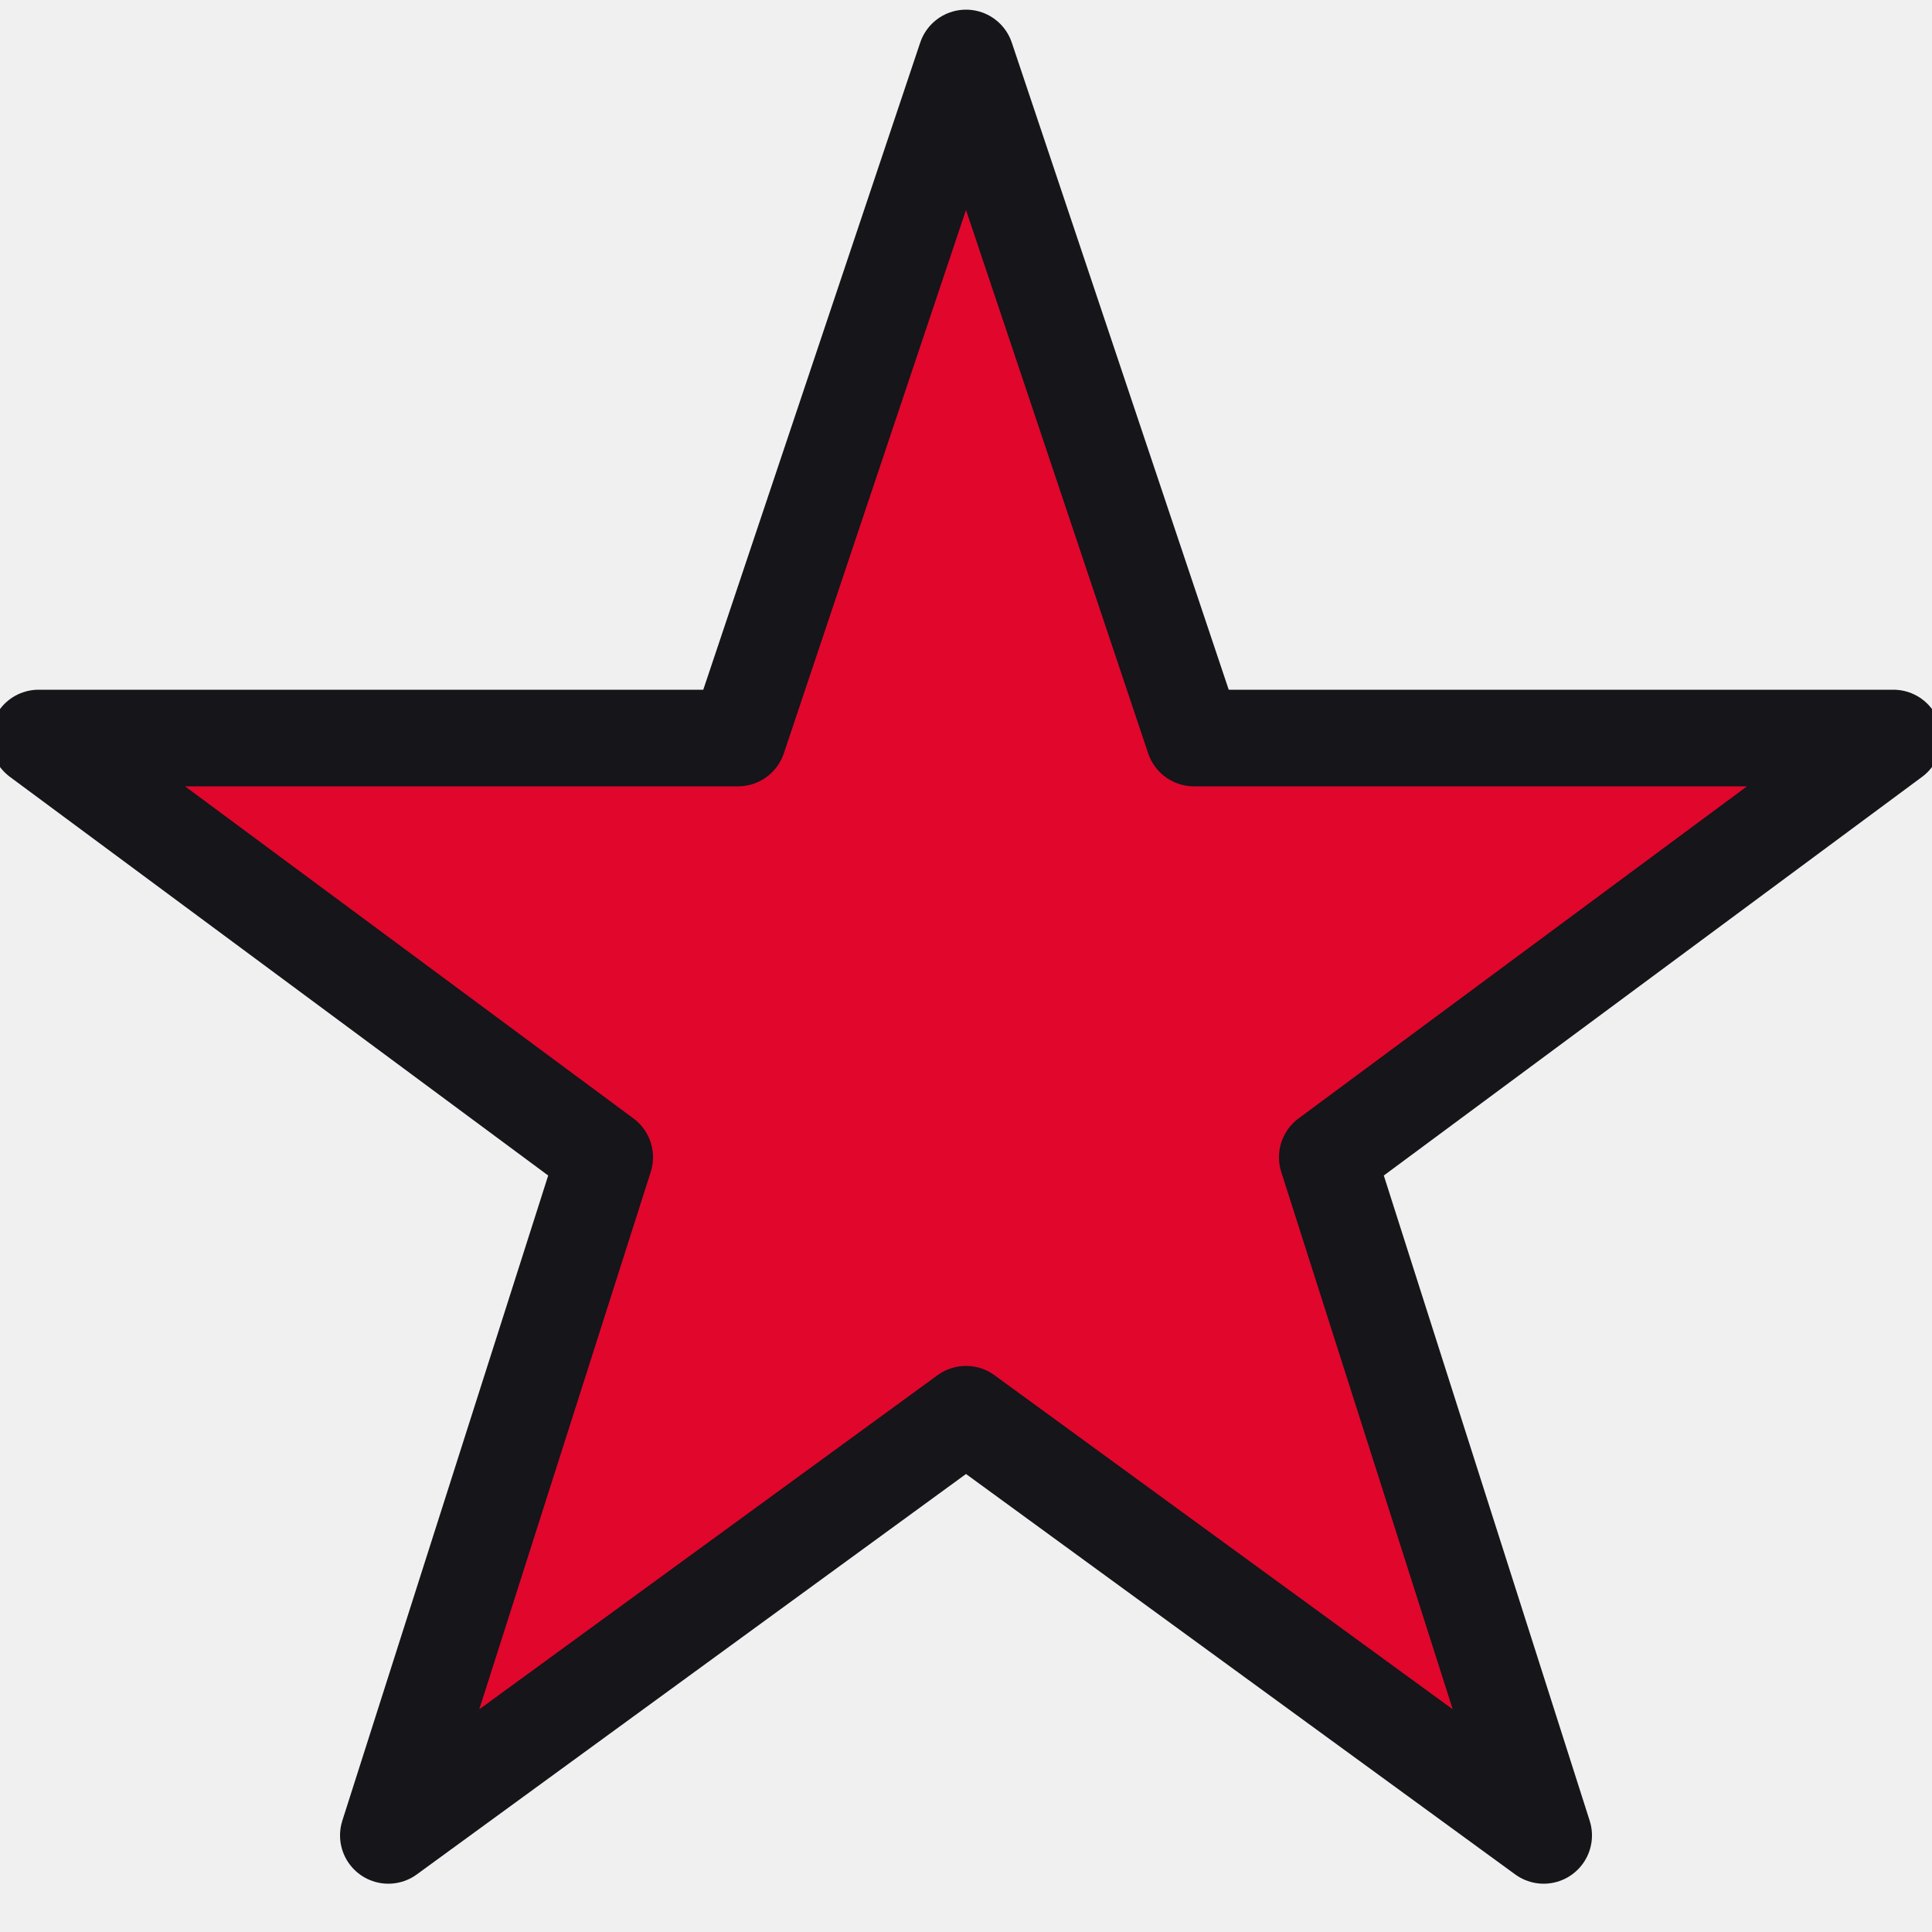
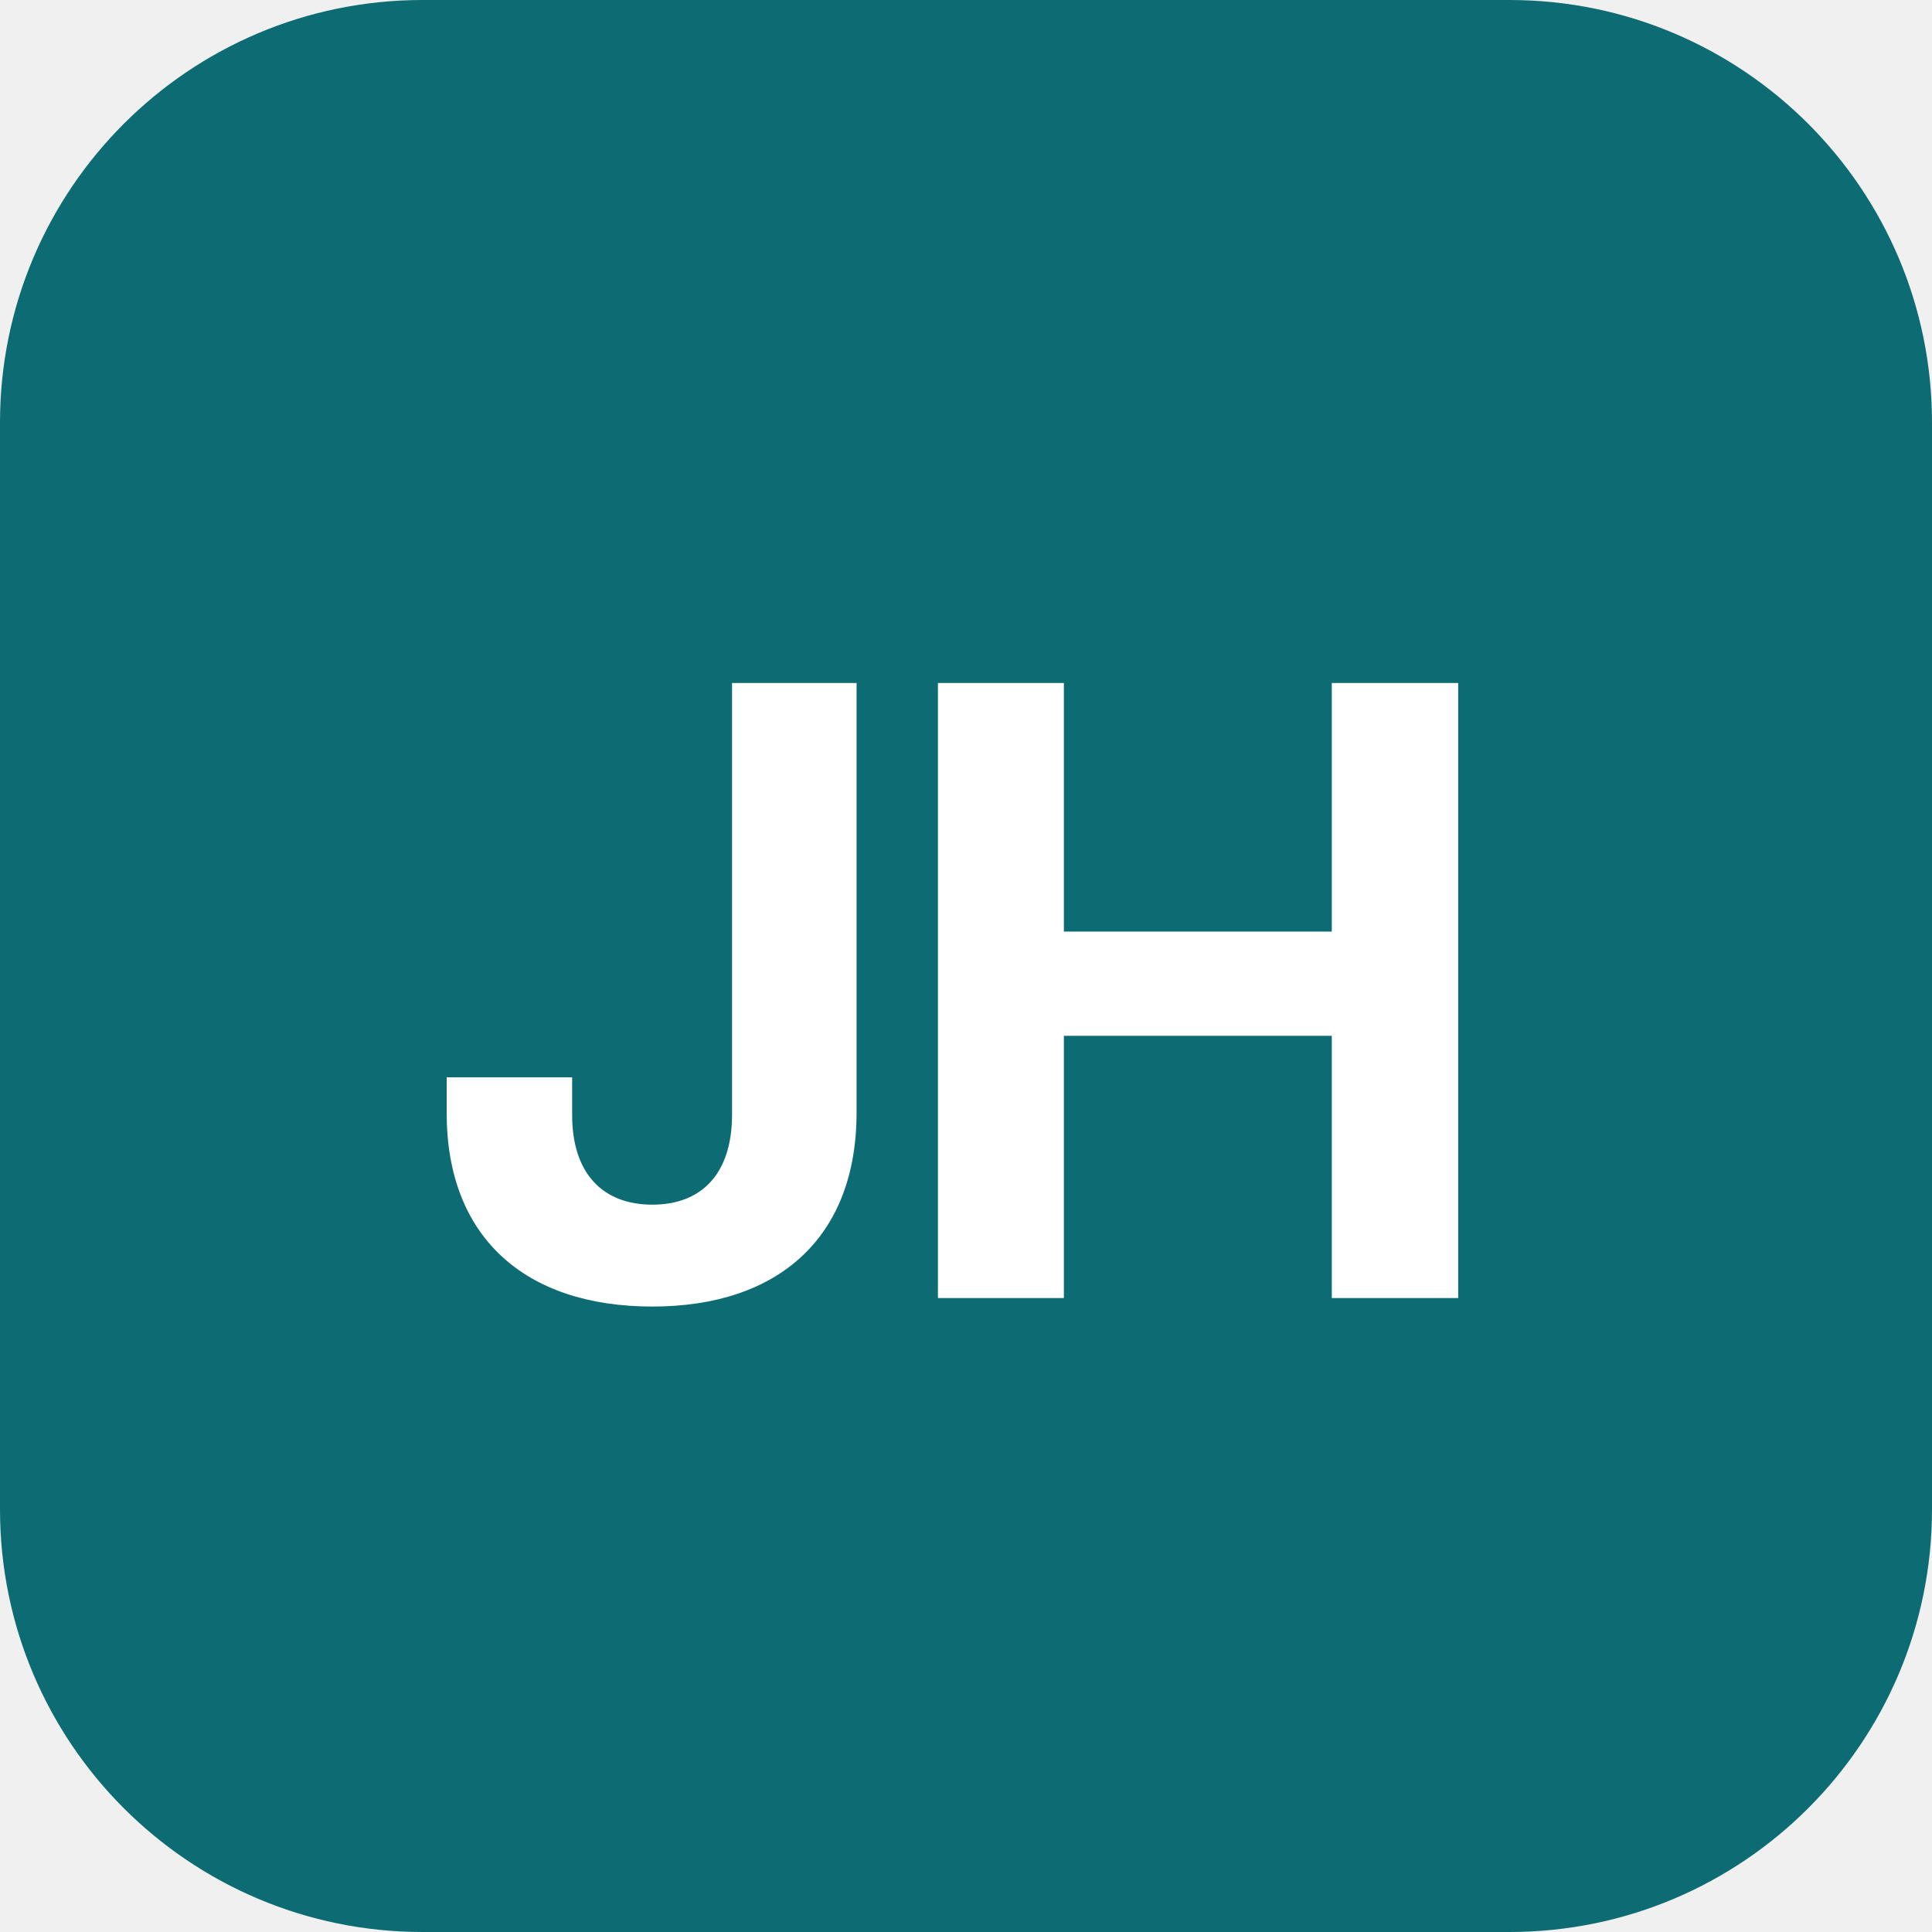
- <svg xmlns="http://www.w3.org/2000/svg" viewBox="0 0 100 100">
-   <polygon points="50,3 61.8,38.2 98,38.2 68.7,59.9 79.9,95 50,73.2 20.1,95 31.3,59.9 2,38.2 38.2,38.2" fill="#e1062c" stroke="#15151a" stroke-width="5" stroke-linejoin="round" />
+ <svg xmlns="http://www.w3.org/2000/svg" viewBox="0 0 64 64">
+   <rect width="64" height="64" rx="14" fill="#0d6b73" />
+   <text x="32" y="43" text-anchor="middle" font-family="Inter, Segoe UI, Arial, sans-serif" font-size="28" font-weight="700" fill="#ffffff" letter-spacing="-1">JH</text>
</svg>
